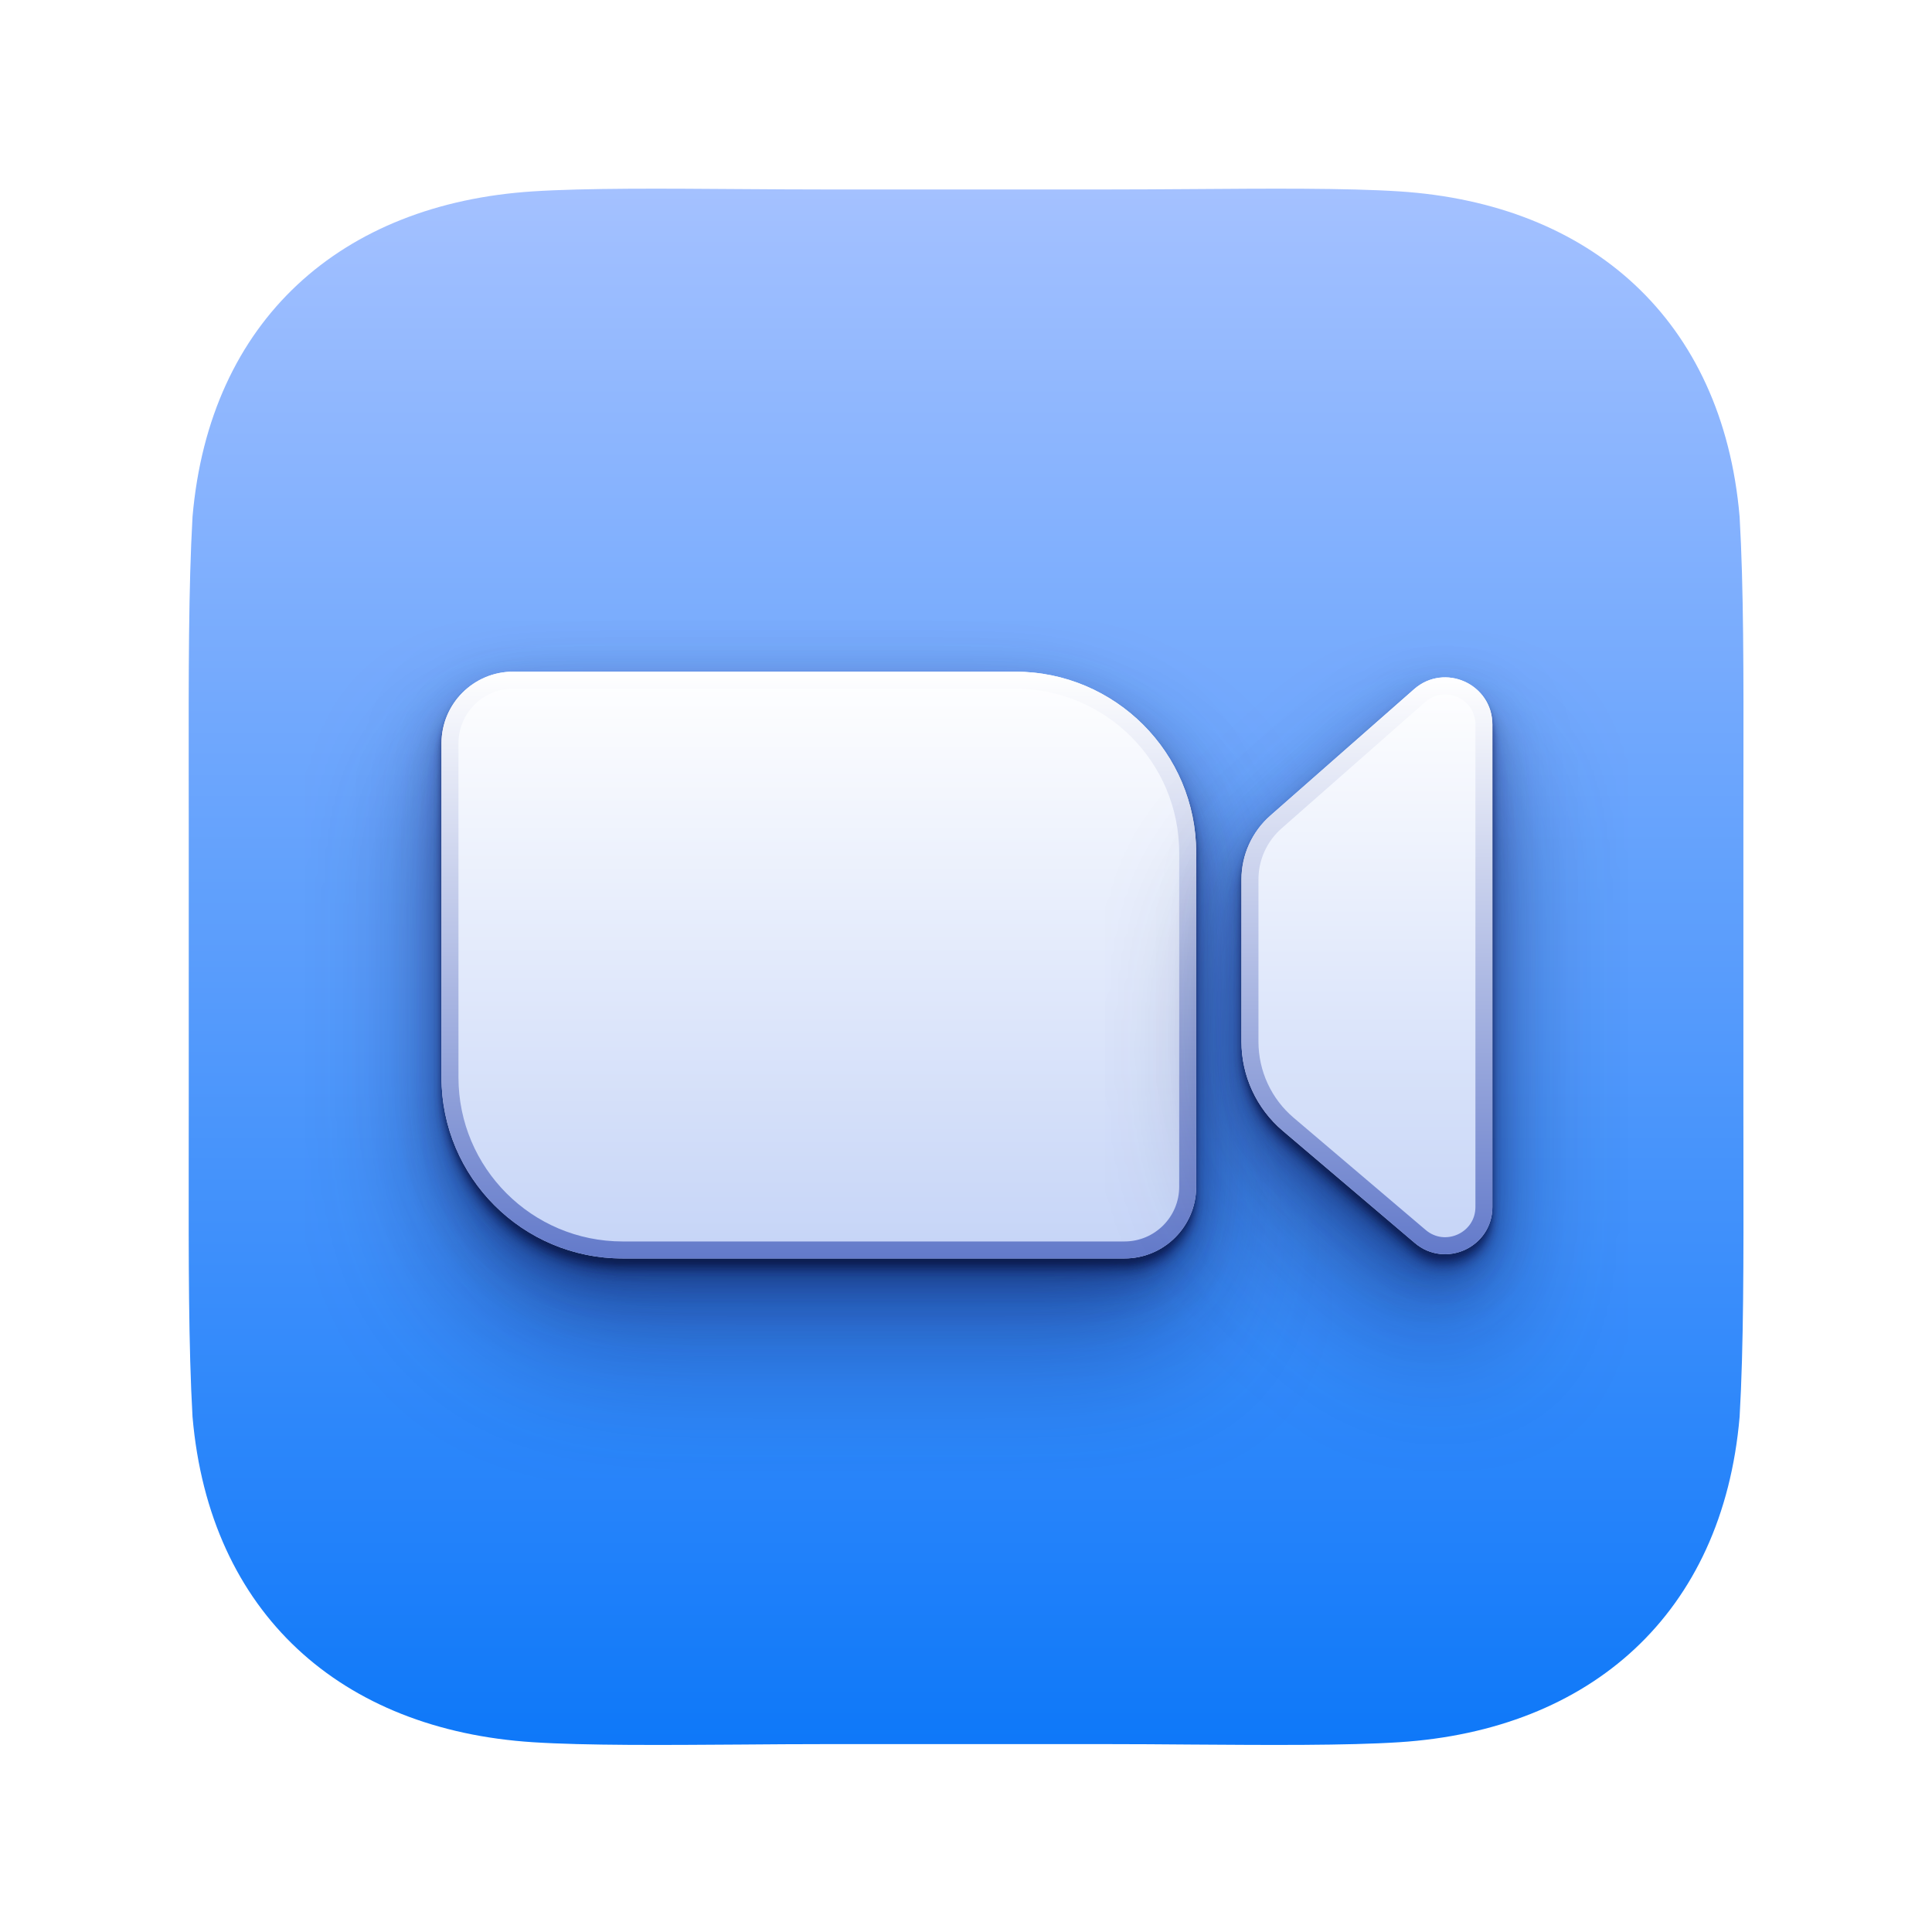
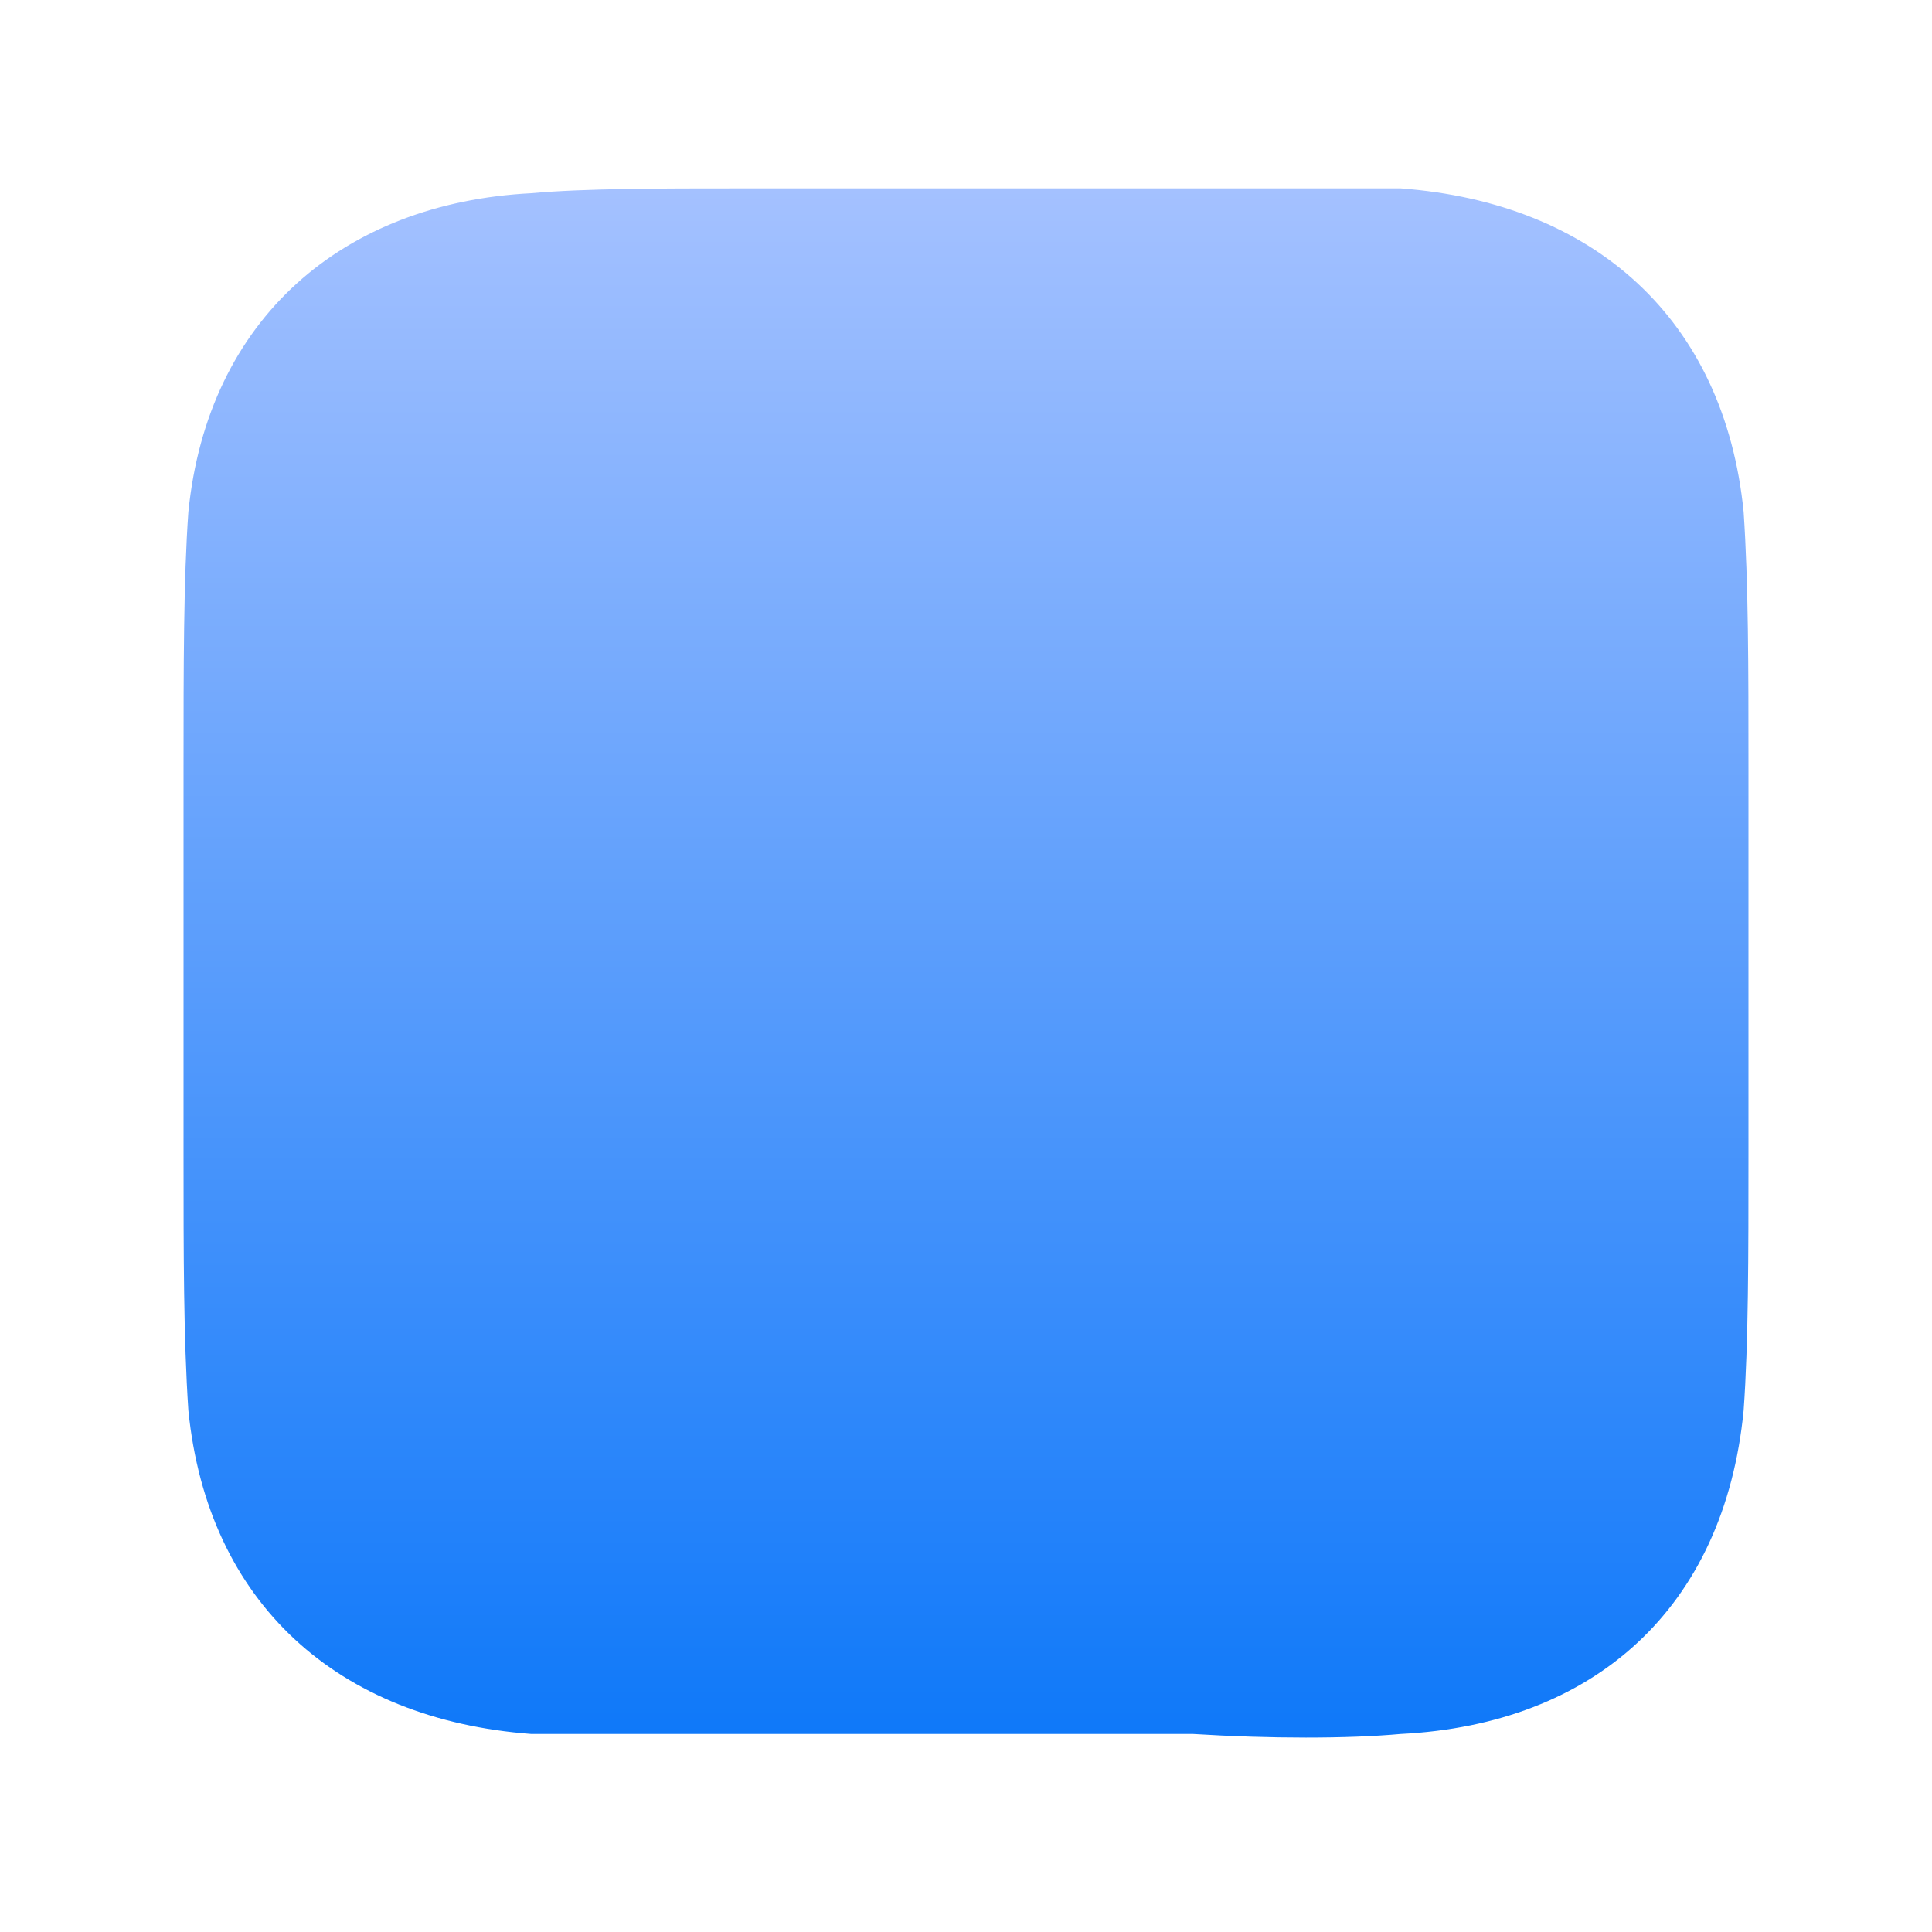
- <svg xmlns="http://www.w3.org/2000/svg" width="40" height="40" viewBox="0 0 40 40" fill="none">
-   <path d="M15.342 3.915C15.939 3.919 16.535 3.923 17.105 3.923H22.898C23.468 3.923 24.064 3.919 24.661 3.915C26.268 3.903 27.877 3.892 28.966 3.962C32.931 4.216 35.666 6.618 36.017 10.7C36.101 12.167 36.099 13.934 36.096 16.018V16.019C36.096 16.376 36.095 16.743 36.095 17.12V22.913C36.095 23.29 36.096 23.657 36.096 24.015C36.099 26.099 36.101 27.866 36.017 29.333C35.666 33.415 32.931 35.817 28.966 36.071C27.877 36.141 26.268 36.13 24.661 36.119C24.064 36.114 23.468 36.11 22.898 36.11H17.105C16.535 36.11 15.939 36.114 15.342 36.119C13.735 36.13 12.126 36.141 11.037 36.071C7.072 35.817 4.338 33.415 3.986 29.333C3.903 27.866 3.905 26.099 3.907 24.015V24.015C3.907 23.657 3.908 23.29 3.908 22.913V17.12C3.908 16.743 3.907 16.376 3.907 16.019V16.018C3.905 13.934 3.903 12.167 3.986 10.7C4.338 6.618 7.072 4.216 11.037 3.962C12.126 3.892 13.735 3.903 15.342 3.915Z" fill="url(#paint0_linear_2753_16477)" />
-   <g filter="url(#filter0_dddddd_2753_16477)">
-     <path d="M9.141 15.391C9.141 14.571 9.805 13.906 10.625 13.906H21.016C23.087 13.906 24.766 15.585 24.766 17.656V24.57C24.766 25.39 24.101 26.055 23.281 26.055H12.891C10.82 26.055 9.141 24.376 9.141 22.305V15.391Z" fill="url(#paint1_linear_2753_16477)" />
-     <path d="M9.316 15.391C9.316 14.668 9.902 14.082 10.625 14.082H21.016C22.99 14.082 24.59 15.682 24.59 17.656V24.57C24.59 25.293 24.004 25.879 23.281 25.879H12.891C10.917 25.879 9.316 24.279 9.316 22.305V15.391Z" stroke="url(#paint2_linear_2753_16477)" stroke-width="0.352" />
-   </g>
-   <g filter="url(#filter1_dddddd_2753_16477)">
-     <path d="M25.703 18.207C25.703 17.702 25.921 17.221 26.3 16.887L29.277 14.269C29.908 13.714 30.898 14.162 30.898 15.002V24.989C30.898 25.821 29.924 26.272 29.29 25.733L26.557 23.411C26.015 22.951 25.703 22.276 25.703 21.566V18.207Z" fill="url(#paint3_linear_2753_16477)" />
-     <path d="M25.879 18.207C25.879 17.753 26.075 17.32 26.416 17.02L29.393 14.401C29.91 13.946 30.723 14.313 30.723 15.002V24.989C30.723 25.671 29.924 26.041 29.403 25.599L26.671 23.277C26.168 22.851 25.879 22.225 25.879 21.566V18.207Z" stroke="url(#paint4_linear_2753_16477)" stroke-width="0.352" />
-   </g>
-   <defs>
-     <filter id="filter0_dddddd_2753_16477" x="6.328" y="12.852" width="21.25" height="17.773" filterUnits="userSpaceOnUse" color-interpolation-filters="sRGB">
-       <feFlood flood-opacity="0" result="BackgroundImageFix" />
-       <feColorMatrix in="SourceAlpha" type="matrix" values="0 0 0 0 0 0 0 0 0 0 0 0 0 0 0 0 0 0 127 0" result="hardAlpha" />
-       <feOffset dy="0.096" />
-       <feGaussianBlur stdDeviation="0.036" />
-       <feColorMatrix type="matrix" values="0 0 0 0 0.051 0 0 0 0 0.122 0 0 0 0 0.396 0 0 0 0.19 0" />
-       <feBlend mode="multiply" in2="BackgroundImageFix" result="effect1_dropShadow_2753_16477" />
-       <feColorMatrix in="SourceAlpha" type="matrix" values="0 0 0 0 0 0 0 0 0 0 0 0 0 0 0 0 0 0 127 0" result="hardAlpha" />
-       <feOffset dy="0.189" />
-       <feGaussianBlur stdDeviation="0.079" />
-       <feColorMatrix type="matrix" values="0 0 0 0 0.051 0 0 0 0 0.122 0 0 0 0 0.396 0 0 0 0.369 0" />
-       <feBlend mode="multiply" in2="effect1_dropShadow_2753_16477" result="effect2_dropShadow_2753_16477" />
-       <feColorMatrix in="SourceAlpha" type="matrix" values="0 0 0 0 0 0 0 0 0 0 0 0 0 0 0 0 0 0 127 0" result="hardAlpha" />
-       <feOffset dy="0.291" />
-       <feGaussianBlur stdDeviation="0.135" />
-       <feColorMatrix type="matrix" values="0 0 0 0 0.051 0 0 0 0 0.122 0 0 0 0 0.396 0 0 0 0.3 0" />
-       <feBlend mode="multiply" in2="effect2_dropShadow_2753_16477" result="effect3_dropShadow_2753_16477" />
-       <feColorMatrix in="SourceAlpha" type="matrix" values="0 0 0 0 0 0 0 0 0 0 0 0 0 0 0 0 0 0 127 0" result="hardAlpha" />
-       <feOffset dy="0.427" />
-       <feGaussianBlur stdDeviation="0.43" />
-       <feColorMatrix type="matrix" values="0 0 0 0 0.051 0 0 0 0 0.122 0 0 0 0 0.396 0 0 0 0.3 0" />
-       <feBlend mode="multiply" in2="effect3_dropShadow_2753_16477" result="effect4_dropShadow_2753_16477" />
-       <feColorMatrix in="SourceAlpha" type="matrix" values="0 0 0 0 0 0 0 0 0 0 0 0 0 0 0 0 0 0 127 0" result="hardAlpha" />
-       <feOffset dy="0.665" />
-       <feGaussianBlur stdDeviation="0.799" />
-       <feColorMatrix type="matrix" values="0 0 0 0 0.051 0 0 0 0 0.122 0 0 0 0 0.396 0 0 0 0.29 0" />
-       <feBlend mode="overlay" in2="effect4_dropShadow_2753_16477" result="effect5_dropShadow_2753_16477" />
-       <feColorMatrix in="SourceAlpha" type="matrix" values="0 0 0 0 0 0 0 0 0 0 0 0 0 0 0 0 0 0 127 0" result="hardAlpha" />
-       <feOffset dy="1.758" />
-       <feGaussianBlur stdDeviation="1.406" />
-       <feColorMatrix type="matrix" values="0 0 0 0 0.051 0 0 0 0 0.122 0 0 0 0 0.396 0 0 0 0.45 0" />
-       <feBlend mode="multiply" in2="effect5_dropShadow_2753_16477" result="effect6_dropShadow_2753_16477" />
-       <feBlend mode="normal" in="SourceGraphic" in2="effect6_dropShadow_2753_16477" result="shape" />
-     </filter>
-     <filter id="filter1_dddddd_2753_16477" x="22.891" y="12.969" width="10.82" height="17.569" filterUnits="userSpaceOnUse" color-interpolation-filters="sRGB">
-       <feFlood flood-opacity="0" result="BackgroundImageFix" />
-       <feColorMatrix in="SourceAlpha" type="matrix" values="0 0 0 0 0 0 0 0 0 0 0 0 0 0 0 0 0 0 127 0" result="hardAlpha" />
-       <feOffset dy="0.096" />
-       <feGaussianBlur stdDeviation="0.036" />
-       <feColorMatrix type="matrix" values="0 0 0 0 0.051 0 0 0 0 0.122 0 0 0 0 0.396 0 0 0 0.19 0" />
-       <feBlend mode="multiply" in2="BackgroundImageFix" result="effect1_dropShadow_2753_16477" />
-       <feColorMatrix in="SourceAlpha" type="matrix" values="0 0 0 0 0 0 0 0 0 0 0 0 0 0 0 0 0 0 127 0" result="hardAlpha" />
-       <feOffset dy="0.189" />
-       <feGaussianBlur stdDeviation="0.079" />
-       <feColorMatrix type="matrix" values="0 0 0 0 0.051 0 0 0 0 0.122 0 0 0 0 0.396 0 0 0 0.369 0" />
-       <feBlend mode="multiply" in2="effect1_dropShadow_2753_16477" result="effect2_dropShadow_2753_16477" />
-       <feColorMatrix in="SourceAlpha" type="matrix" values="0 0 0 0 0 0 0 0 0 0 0 0 0 0 0 0 0 0 127 0" result="hardAlpha" />
-       <feOffset dy="0.291" />
-       <feGaussianBlur stdDeviation="0.135" />
-       <feColorMatrix type="matrix" values="0 0 0 0 0.051 0 0 0 0 0.122 0 0 0 0 0.396 0 0 0 0.3 0" />
-       <feBlend mode="multiply" in2="effect2_dropShadow_2753_16477" result="effect3_dropShadow_2753_16477" />
-       <feColorMatrix in="SourceAlpha" type="matrix" values="0 0 0 0 0 0 0 0 0 0 0 0 0 0 0 0 0 0 127 0" result="hardAlpha" />
-       <feOffset dy="0.427" />
-       <feGaussianBlur stdDeviation="0.43" />
-       <feColorMatrix type="matrix" values="0 0 0 0 0.051 0 0 0 0 0.122 0 0 0 0 0.396 0 0 0 0.3 0" />
-       <feBlend mode="multiply" in2="effect3_dropShadow_2753_16477" result="effect4_dropShadow_2753_16477" />
-       <feColorMatrix in="SourceAlpha" type="matrix" values="0 0 0 0 0 0 0 0 0 0 0 0 0 0 0 0 0 0 127 0" result="hardAlpha" />
-       <feOffset dy="0.665" />
-       <feGaussianBlur stdDeviation="0.799" />
-       <feColorMatrix type="matrix" values="0 0 0 0 0.051 0 0 0 0 0.122 0 0 0 0 0.396 0 0 0 0.29 0" />
-       <feBlend mode="overlay" in2="effect4_dropShadow_2753_16477" result="effect5_dropShadow_2753_16477" />
-       <feColorMatrix in="SourceAlpha" type="matrix" values="0 0 0 0 0 0 0 0 0 0 0 0 0 0 0 0 0 0 127 0" result="hardAlpha" />
-       <feOffset dy="1.758" />
-       <feGaussianBlur stdDeviation="1.406" />
-       <feColorMatrix type="matrix" values="0 0 0 0 0.051 0 0 0 0 0.122 0 0 0 0 0.396 0 0 0 0.45 0" />
-       <feBlend mode="multiply" in2="effect5_dropShadow_2753_16477" result="effect6_dropShadow_2753_16477" />
-       <feBlend mode="normal" in="SourceGraphic" in2="effect6_dropShadow_2753_16477" result="shape" />
-     </filter>
-     <linearGradient id="paint0_linear_2753_16477" x1="20.002" y1="3.906" x2="20.002" y2="36.127" gradientUnits="userSpaceOnUse">
-       <stop stop-color="#A4C1FF" />
-       <stop offset="1" stop-color="#0E78F9" />
-     </linearGradient>
-     <linearGradient id="paint1_linear_2753_16477" x1="16.953" y1="13.906" x2="16.953" y2="26.055" gradientUnits="userSpaceOnUse">
-       <stop stop-color="white" />
-       <stop offset="1" stop-color="#C5D4F7" />
-     </linearGradient>
-     <linearGradient id="paint2_linear_2753_16477" x1="16.953" y1="13.906" x2="16.953" y2="26.055" gradientUnits="userSpaceOnUse">
-       <stop stop-color="white" />
-       <stop offset="1" stop-color="#637ACA" />
-     </linearGradient>
-     <linearGradient id="paint3_linear_2753_16477" x1="28.301" y1="14.023" x2="28.301" y2="25.967" gradientUnits="userSpaceOnUse">
-       <stop stop-color="white" />
-       <stop offset="1" stop-color="#C5D4F7" />
-     </linearGradient>
-     <linearGradient id="paint4_linear_2753_16477" x1="28.301" y1="14.023" x2="28.301" y2="25.967" gradientUnits="userSpaceOnUse">
-       <stop stop-color="white" />
-       <stop offset="1" stop-color="#637ACA" />
-     </linearGradient>
-   </defs>
+ <svg xmlns="http://www.w3.org/2000/svg" version="1.1" id="レイヤー_1" x="0px" y="0px" viewBox="0 0 40 40" style="enable-background:new 0 0 40 40;" xml:space="preserve">
+   <style type="text/css">
+ 	.st0{fill:url(#SVGID_1_);}
+ </style>
+   <linearGradient id="SVGID_1_" gradientUnits="userSpaceOnUse" x1="20.002" y1="35.984" x2="20.002" y2="3.763" gradientTransform="matrix(1 0 0 -1 0 39.8898)">
+     <stop offset="0" style="stop-color:#A4C1FF" />
+     <stop offset="1" style="stop-color:#0E78F9" />
+   </linearGradient>
+   <path class="st0" d="M15.3,3.9c0.6,0,1.2,0,1.8,0h5.8c0.6,0,1.2,0,1.8,0c1.6,0,3.2,0,4.3,0c4,0.3,6.7,2.7,7.1,6.7  c0.1,1.5,0.1,3.2,0.1,5.3v0c0,0.4,0,0.7,0,1.1v5.8c0,0.4,0,0.7,0,1.1c0,2.1,0,3.9-0.1,5.3c-0.4,4.1-3.1,6.5-7.1,6.7  c-1.1,0.1-2.7,0.1-4.3,0c-0.6,0-1.2,0-1.8,0h-5.8c-0.6,0-1.2,0-1.8,0c-1.6,0-3.2,0-4.3,0c-4-0.3-6.7-2.7-7.1-6.7  c-0.1-1.5-0.1-3.2-0.1-5.3v0c0-0.4,0-0.7,0-1.1v-5.8c0-0.4,0-0.7,0-1.1v0c0-2.1,0-3.9,0.1-5.3C4.3,6.6,7.1,4.2,11,4  C12.1,3.9,13.7,3.9,15.3,3.9z" />
</svg>
